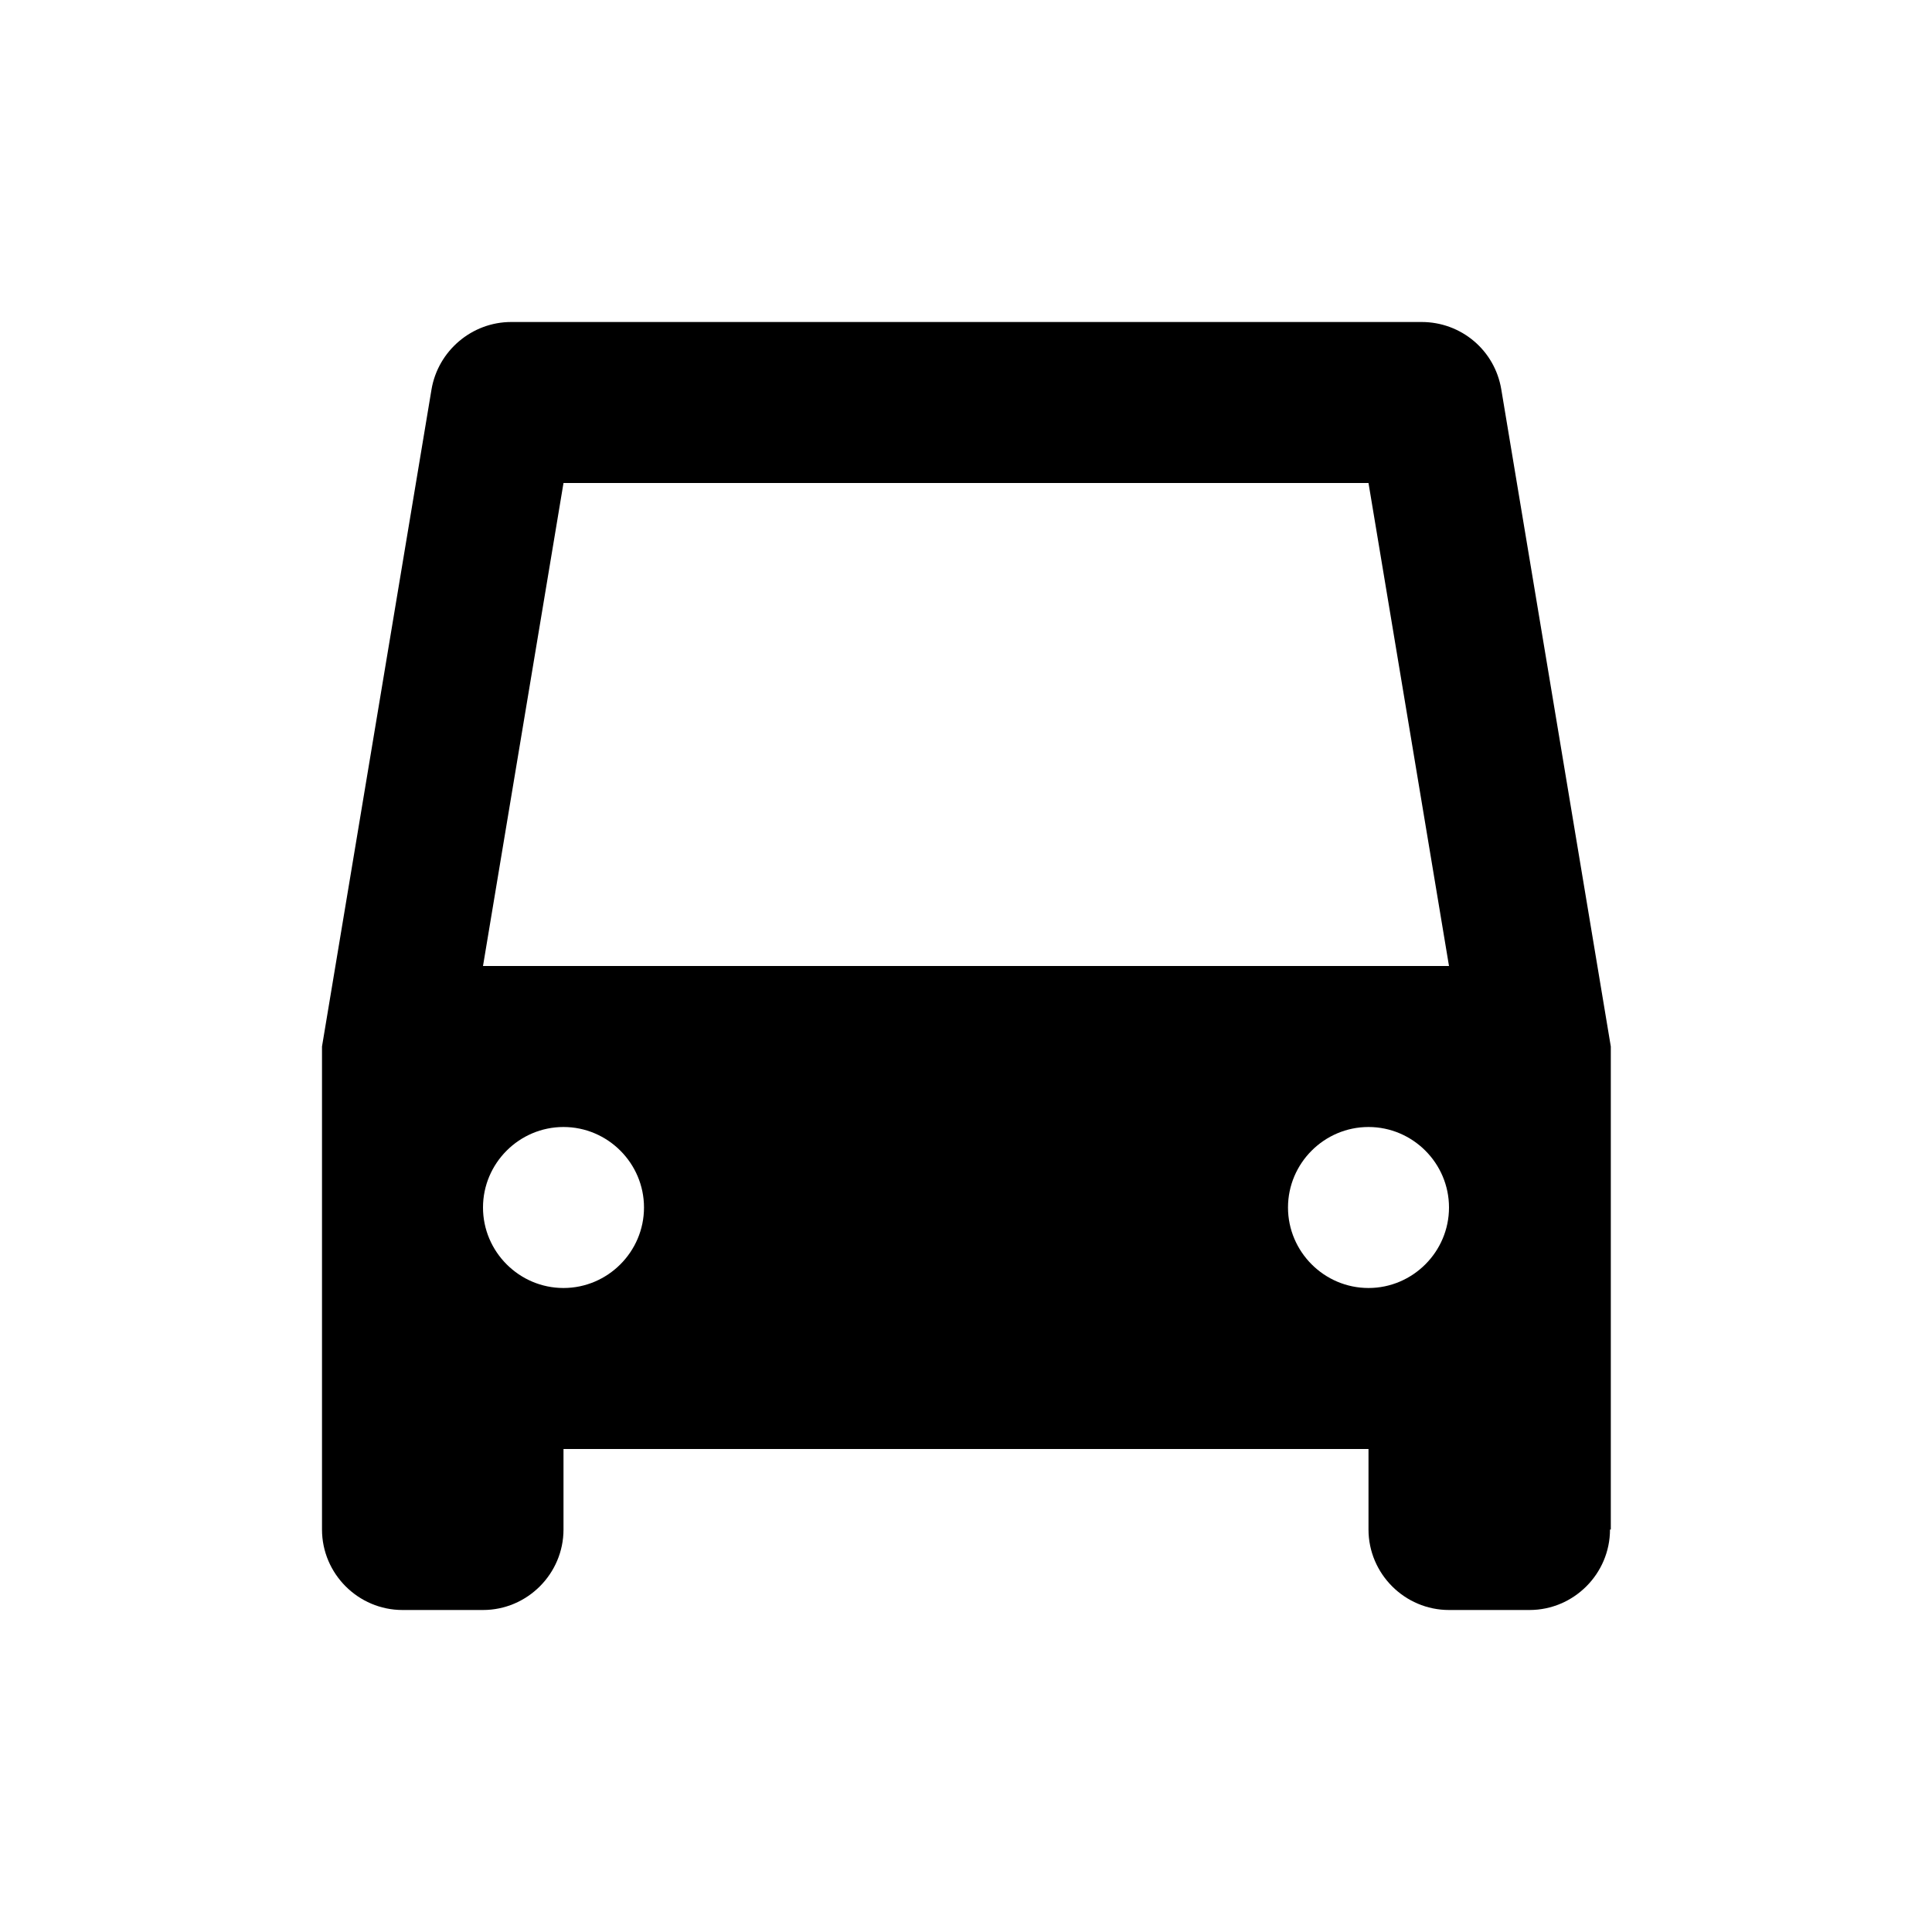
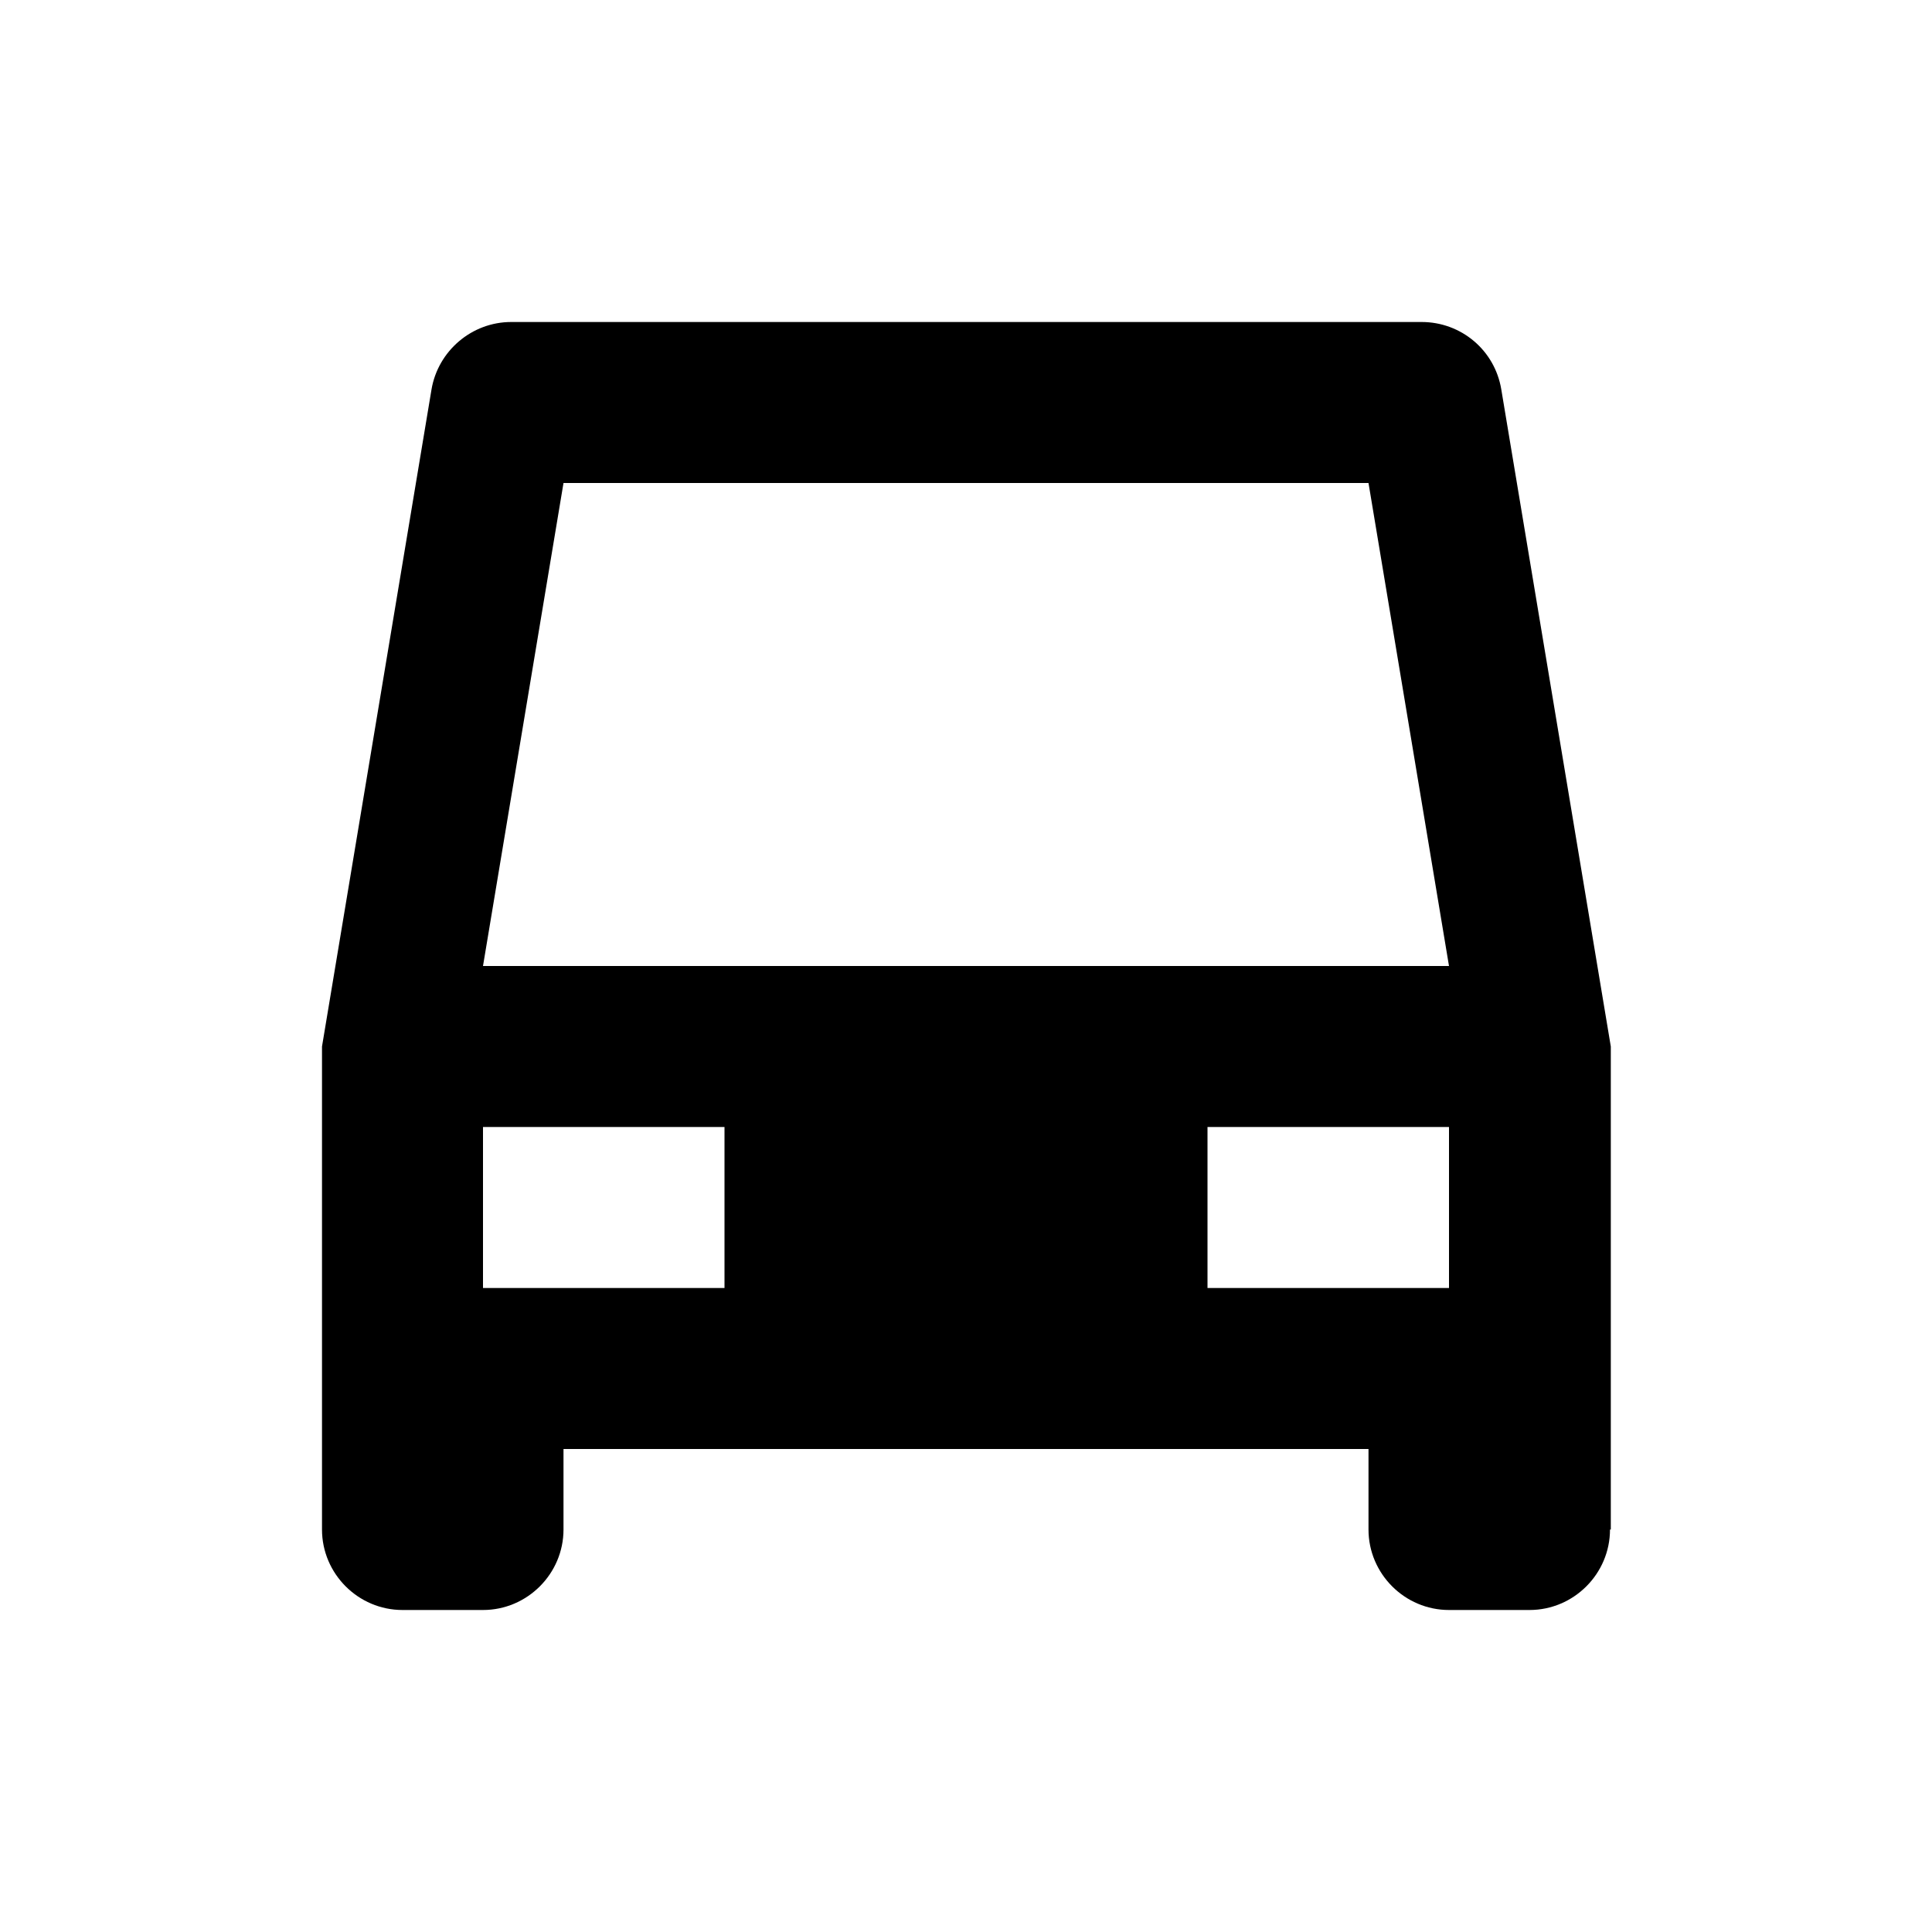
<svg xmlns="http://www.w3.org/2000/svg" height="24" viewBox="0 0 24 24" width="24">
-   <path d="M 20 19 C 20 19.55 19.55 20 19 20 L 18 20 C 17.45 20 17 19.55 17 19 L 17 18 L 7 18 L 7 19 C 7 19.55 6.55 20 6 20 L 5 20 C 4.45 20 4 19.55 4 19 L 4 13 L 5.36 4.84 C 5.44 4.36 5.86 4 6.35 4 L 17.66 4 C 18.15 4 18.57 4.35 18.65 4.84 L 20.01 13 L 20.01 19 M 17 6 L 7 6 L 6 12 L 18 12 L 17 6 M 6 15 C 6 15.55 6.45 16 7 16 L 7 16 C 7.55 16 8 15.55 8 15 L 8 15 C 8 14.45 7.55 14 7 14 L 7 14 C 6.45 14 6 14.45 6 15 L 6 15 M 17 16 C 17.55 16 18 15.55 18 15 L 18 15 C 18 14.45 17.55 14 17 14 L 17 14 C 16.45 14 16 14.45 16 15 L 16 15 C 16 15.55 16.45 16 17 16 L 17 16" fill="currentColor" />
+   <path d="M 20 19 C 20 19.55 19.55 20 19 20 L 18 20 C 17.45 20 17 19.55 17 19 L 17 18 L 7 18 L 7 19 C 7 19.55 6.55 20 6 20 L 5 20 C 4.45 20 4 19.55 4 19 L 4 13 L 5.36 4.84 C 5.44 4.36 5.86 4 6.35 4 L 17.66 4 C 18.15 4 18.57 4.35 18.65 4.84 L 20.01 13 L 20.01 19 M 17 6 L 7 6 L 6 12 L 18 12 L 17 6 M 6 16 L 9 16 L 9 14 L 6 14 L 6 16 M 18 16 L 18 14 L 15 14 L 15 16 L 18 16" fill="currentColor" />
</svg>
